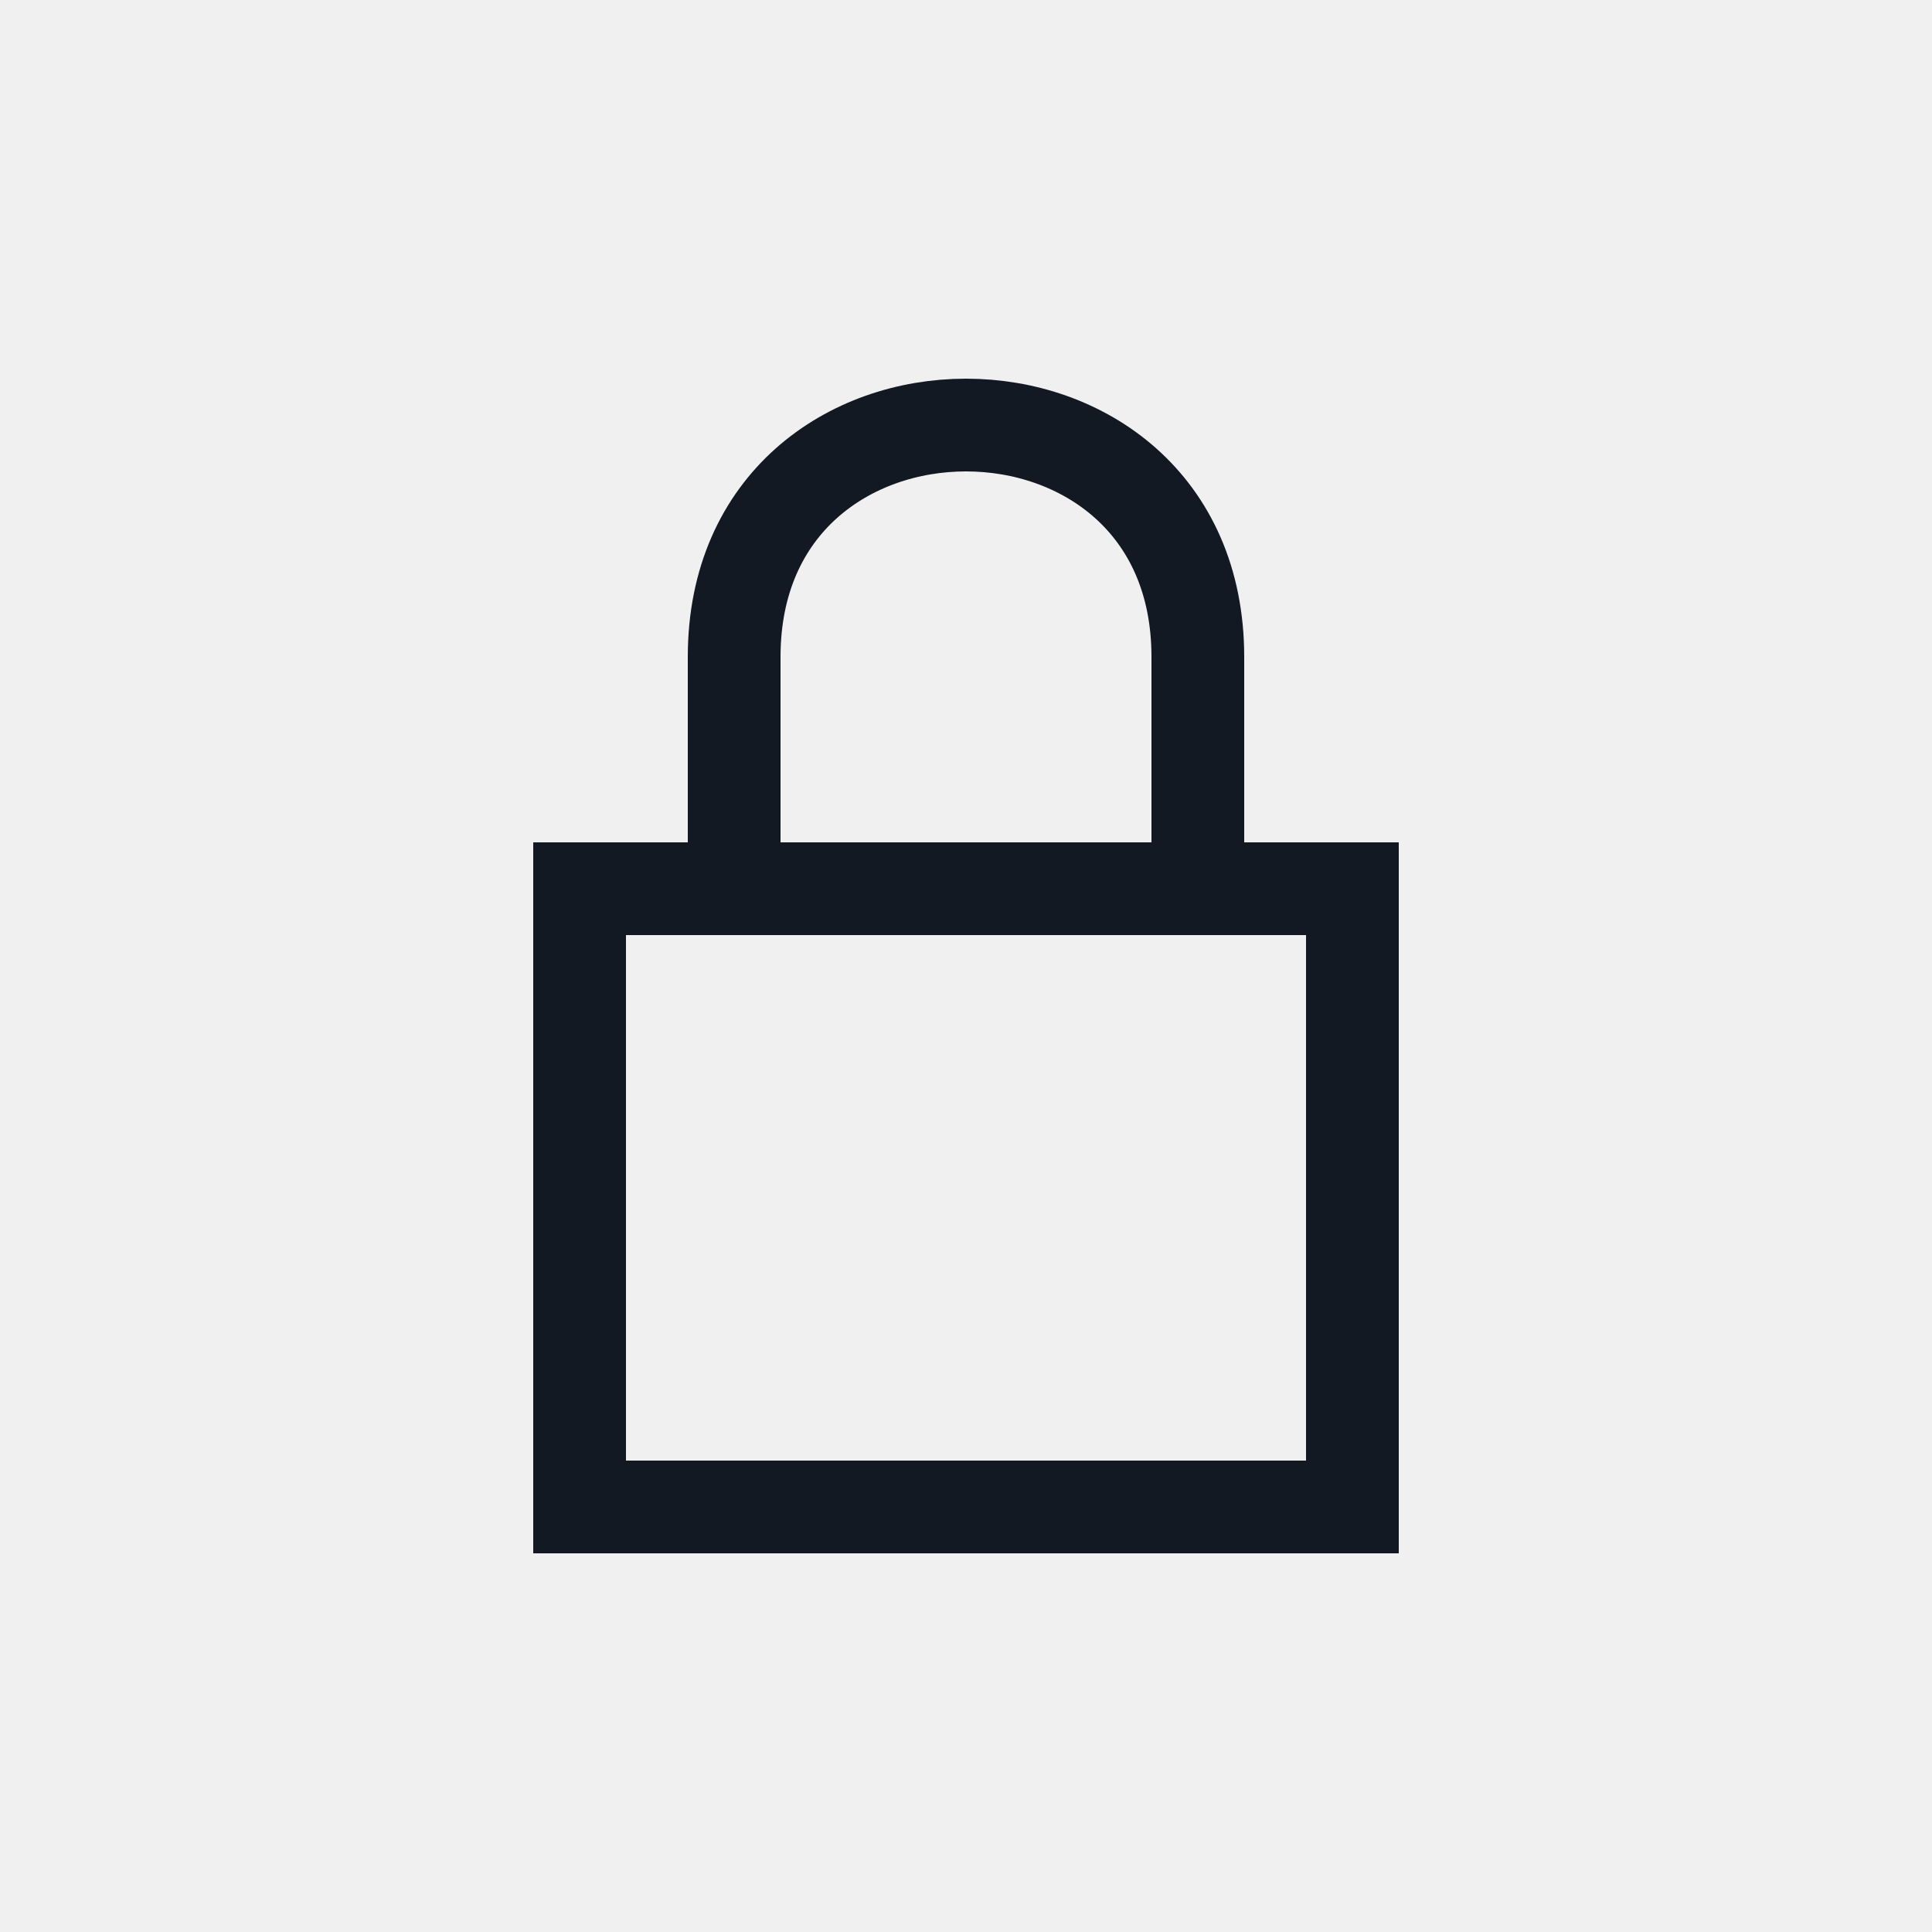
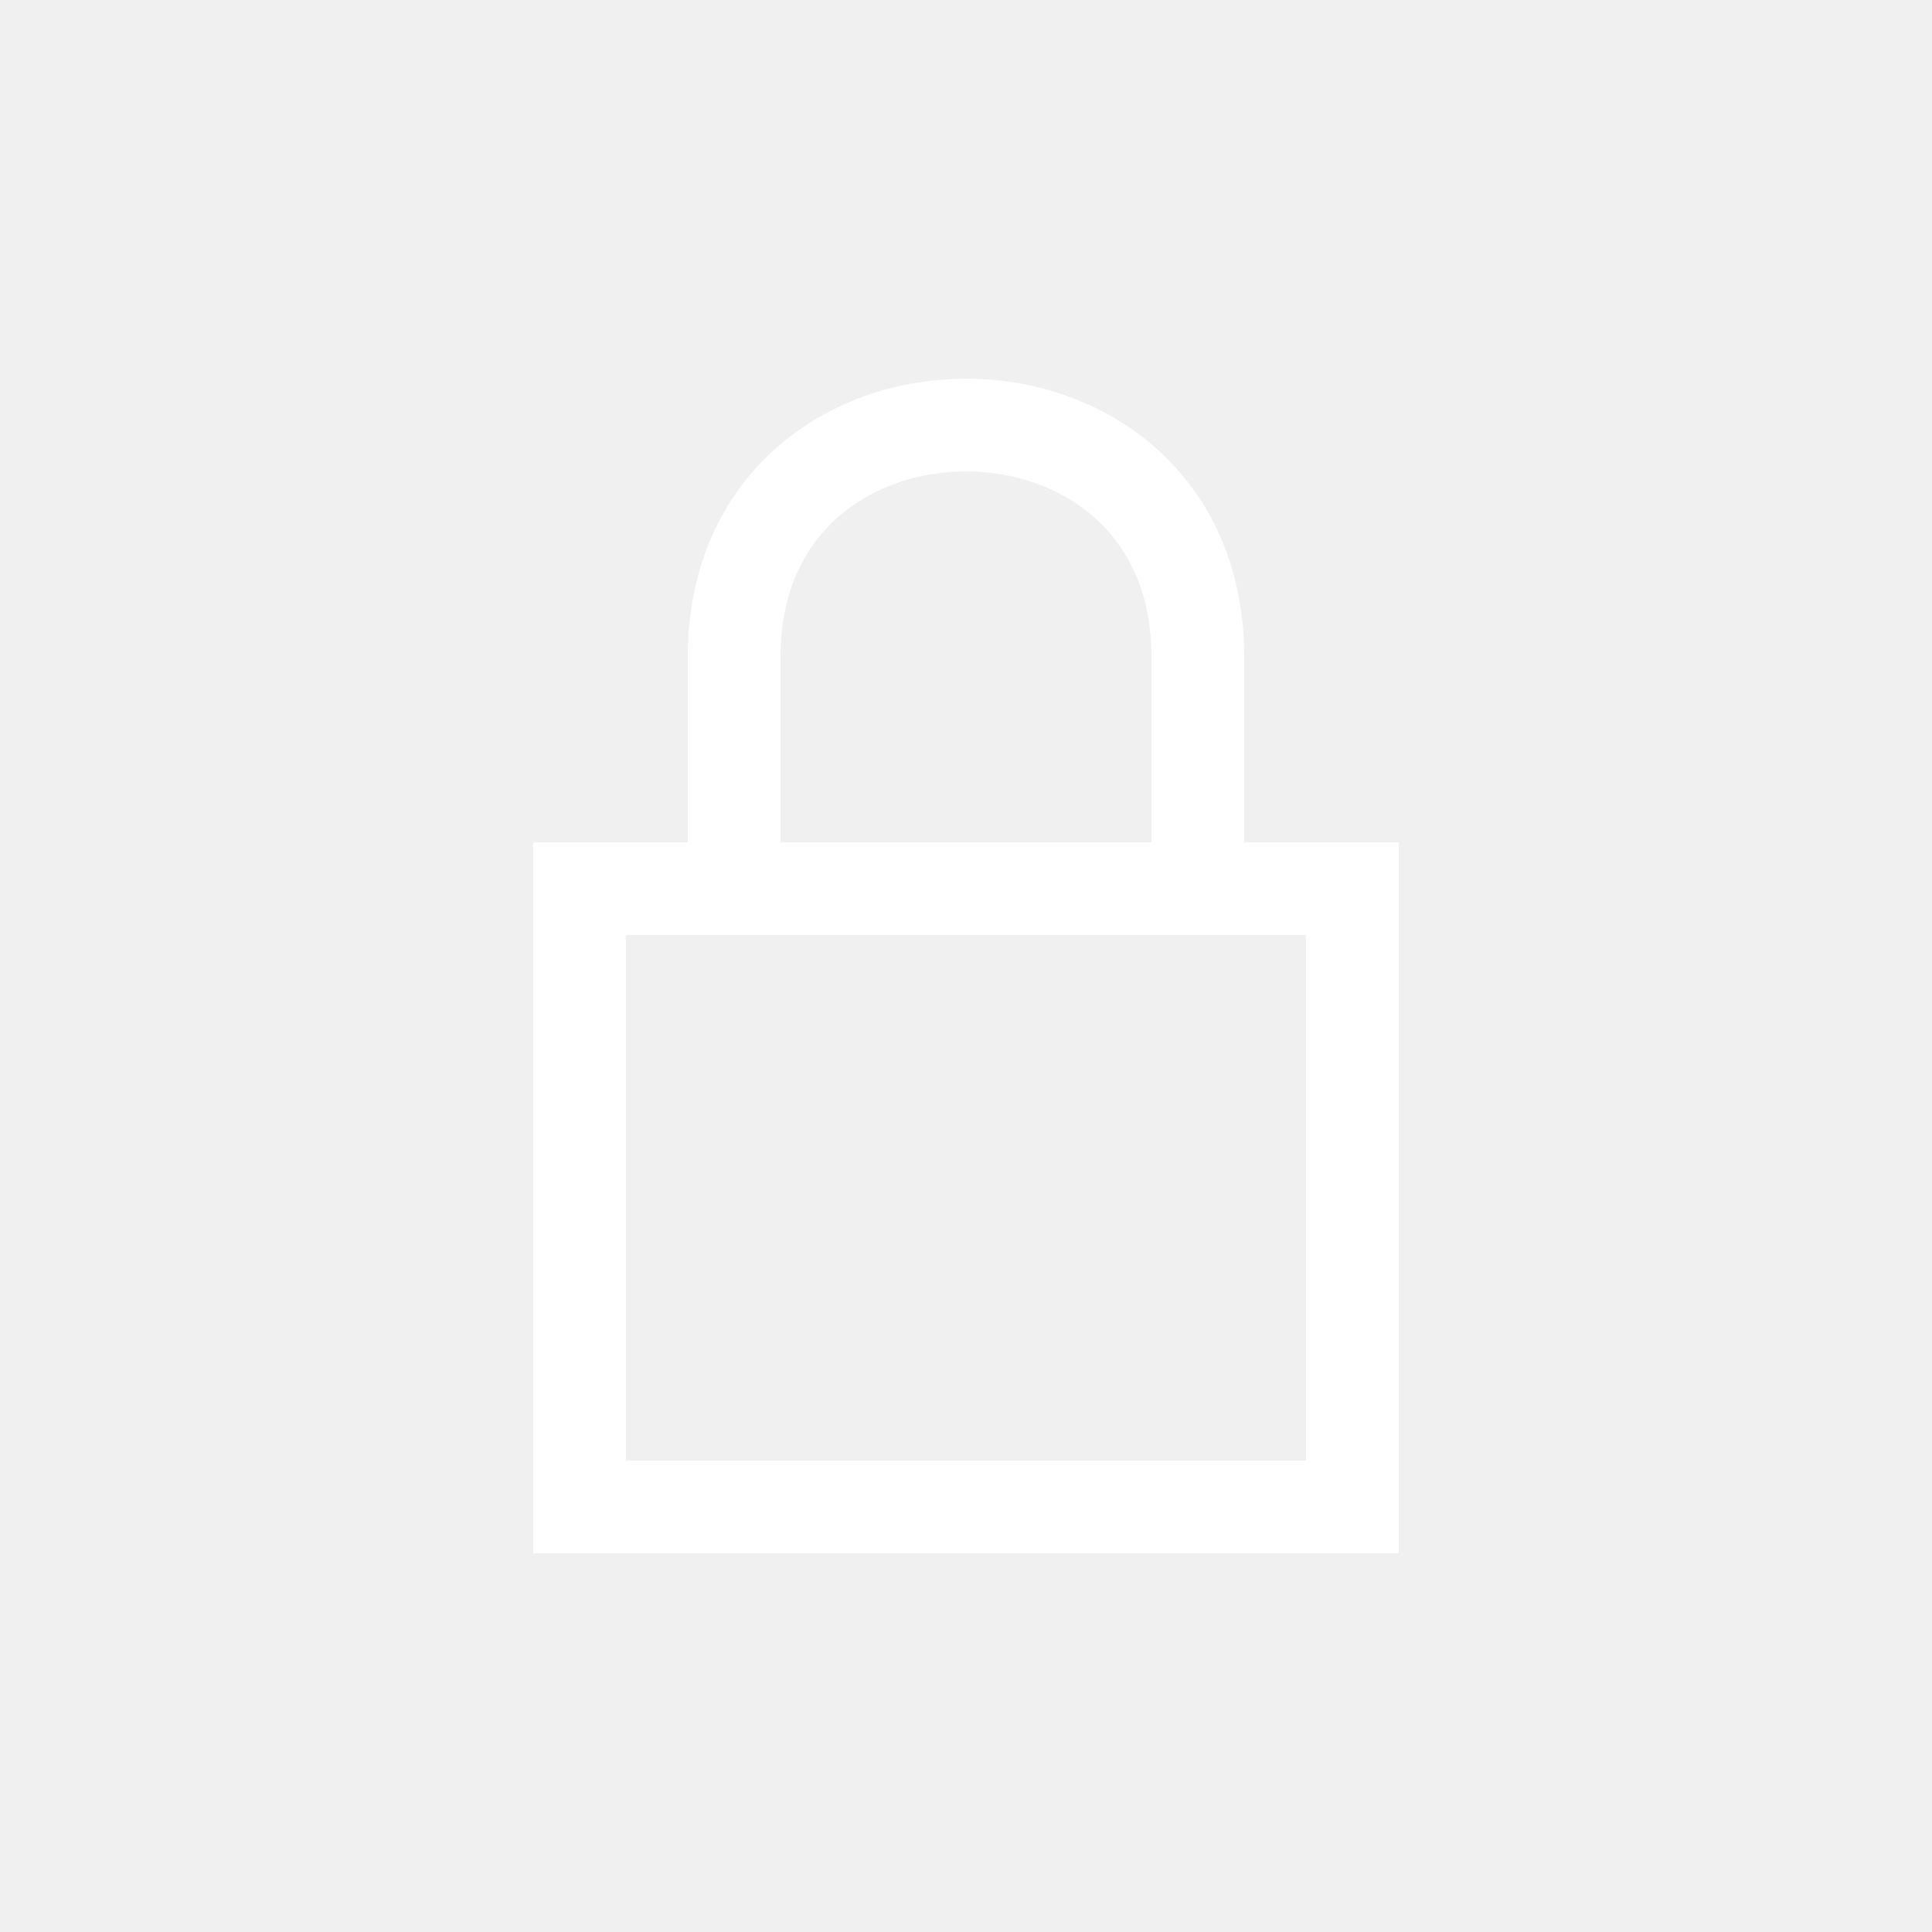
<svg xmlns="http://www.w3.org/2000/svg" width="800px" height="800px" viewBox="0 0 25 25" fill="none">
-   <path d="M15.5 11.5V8.5C15.5 6.5 14 5.5 12.5 5.5C11 5.5 9.5 6.5 9.5 8.5V11.5M7.5 11.5H17.5V19.5H7.5V11.5Z" stroke="#121923" stroke-width="1.2" />
+   <path d="M15.5 11.5V8.5C15.5 6.5 14 5.5 12.5 5.5C11 5.5 9.5 6.5 9.5 8.5V11.5M7.5 11.5H17.5V19.5H7.5V11.5Z" stroke="#fff" stroke-width="1.2" />
</svg>
